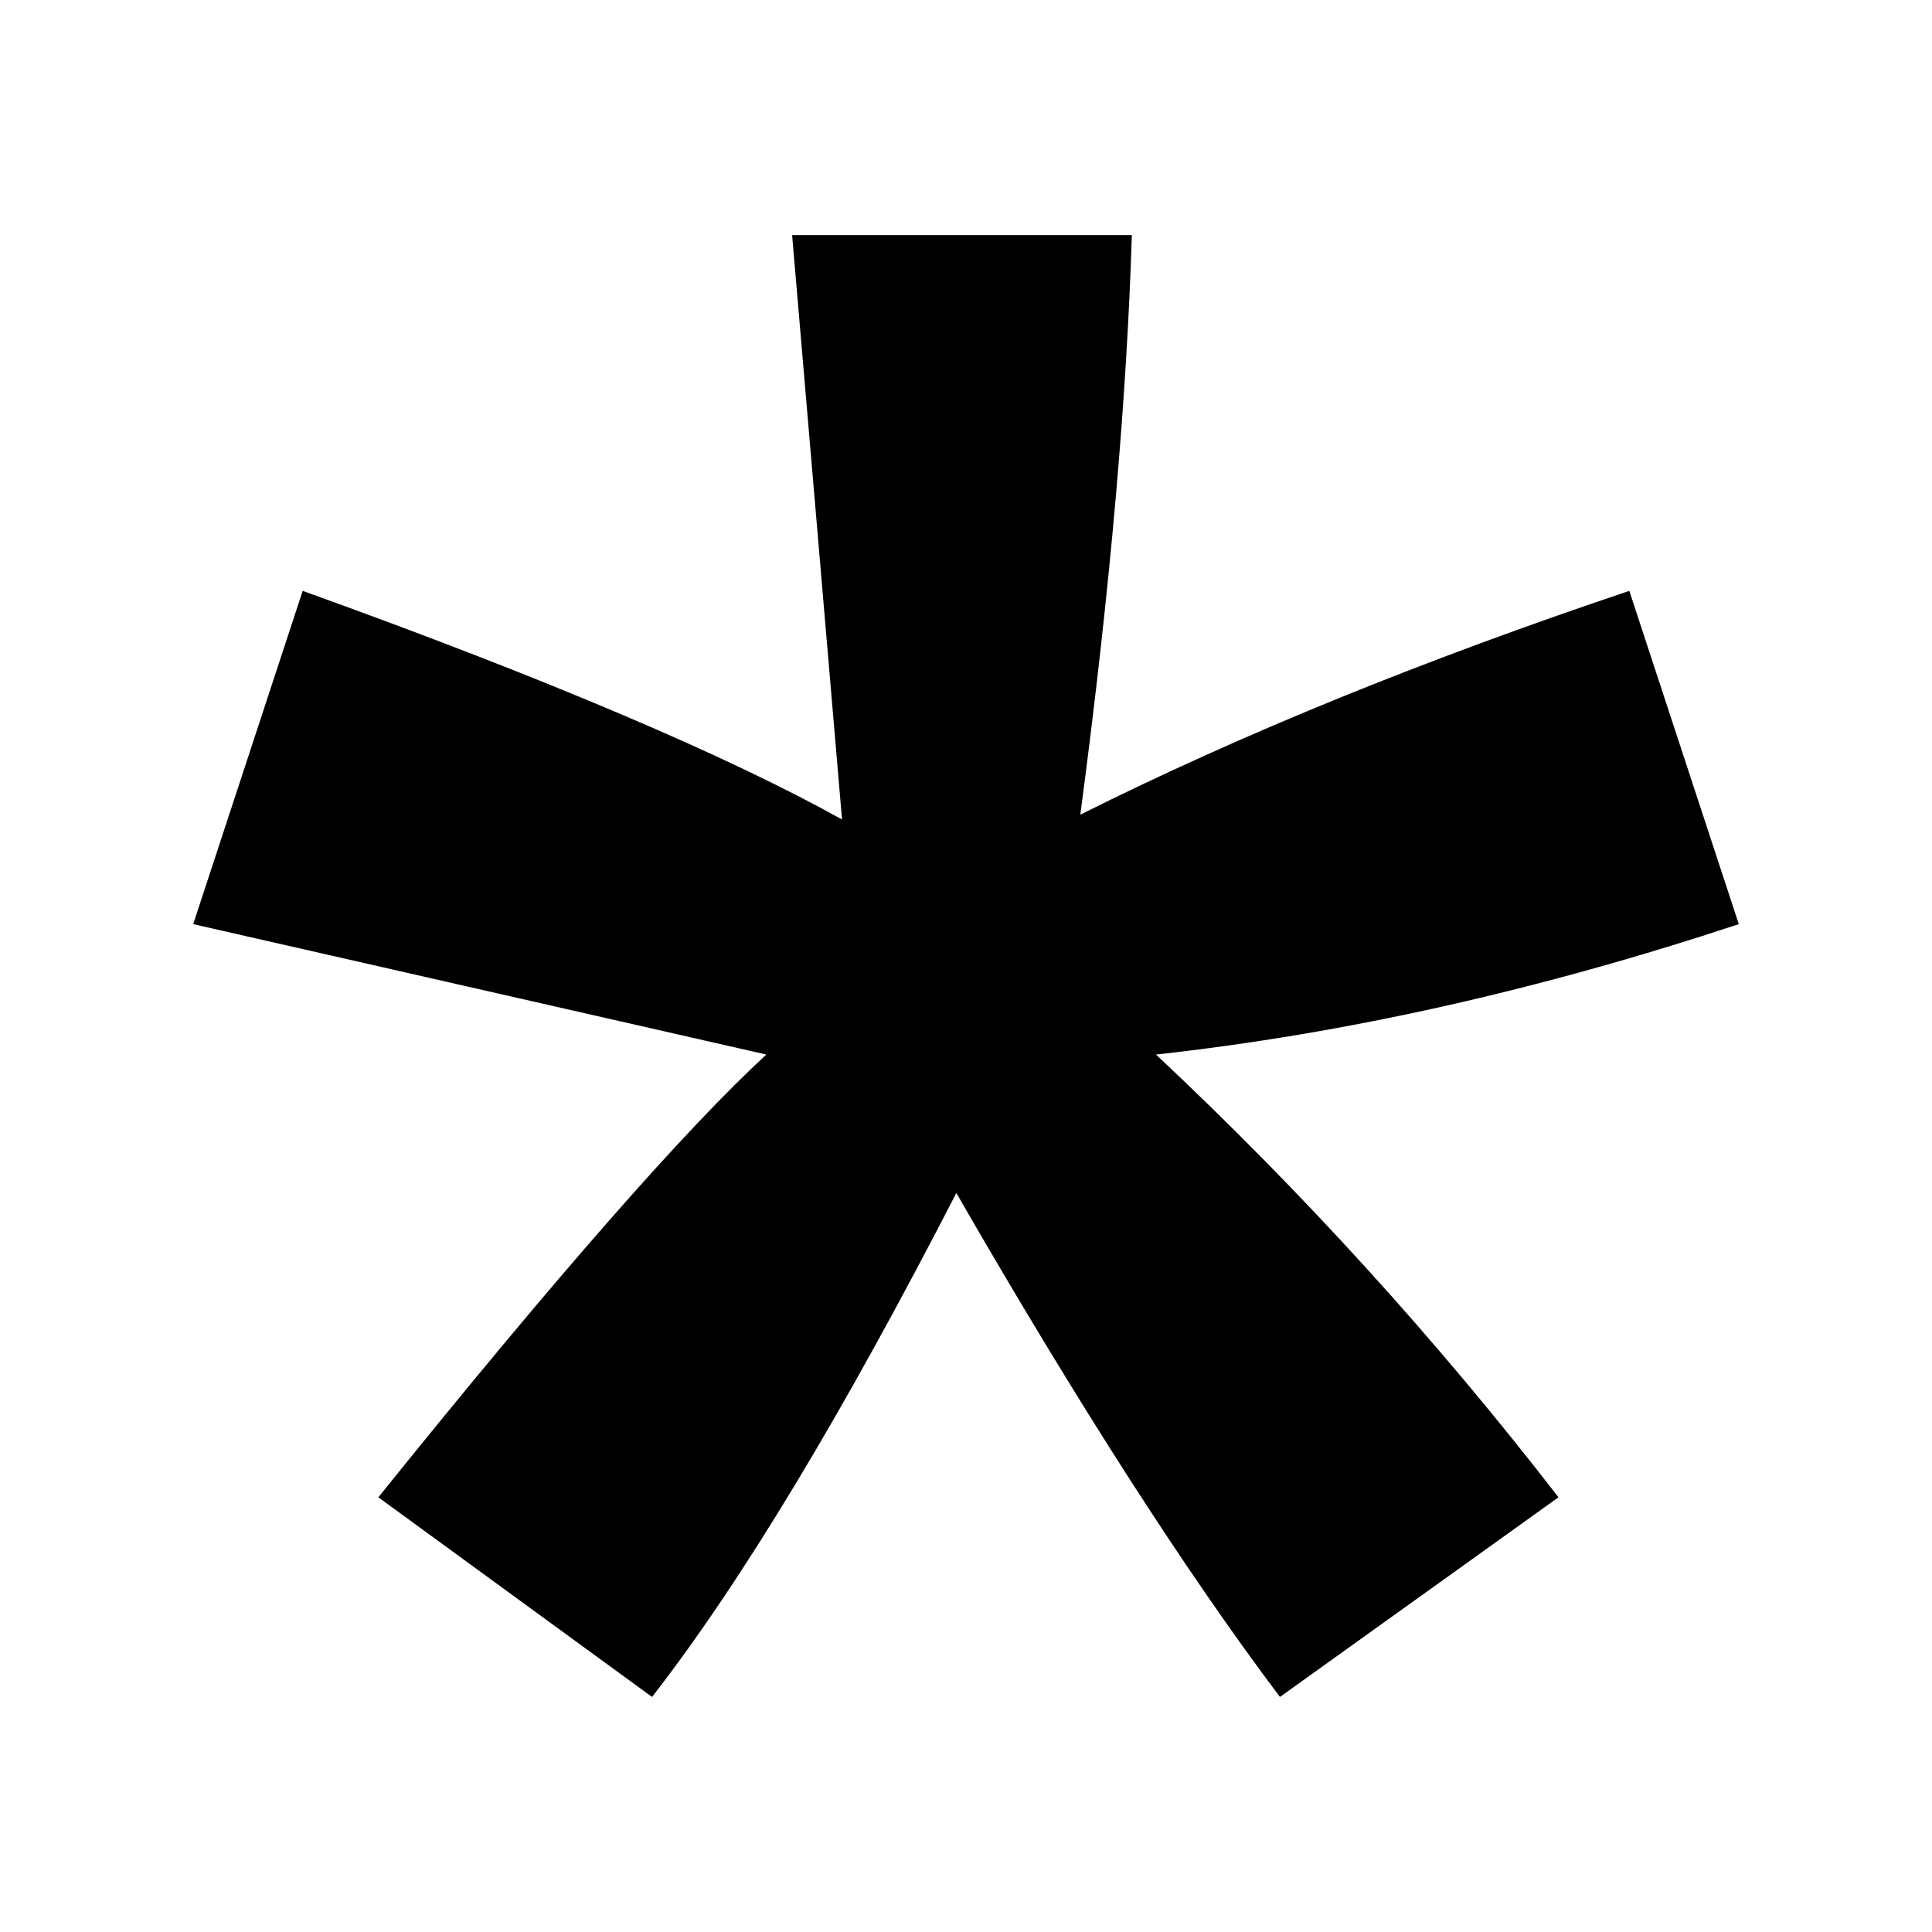
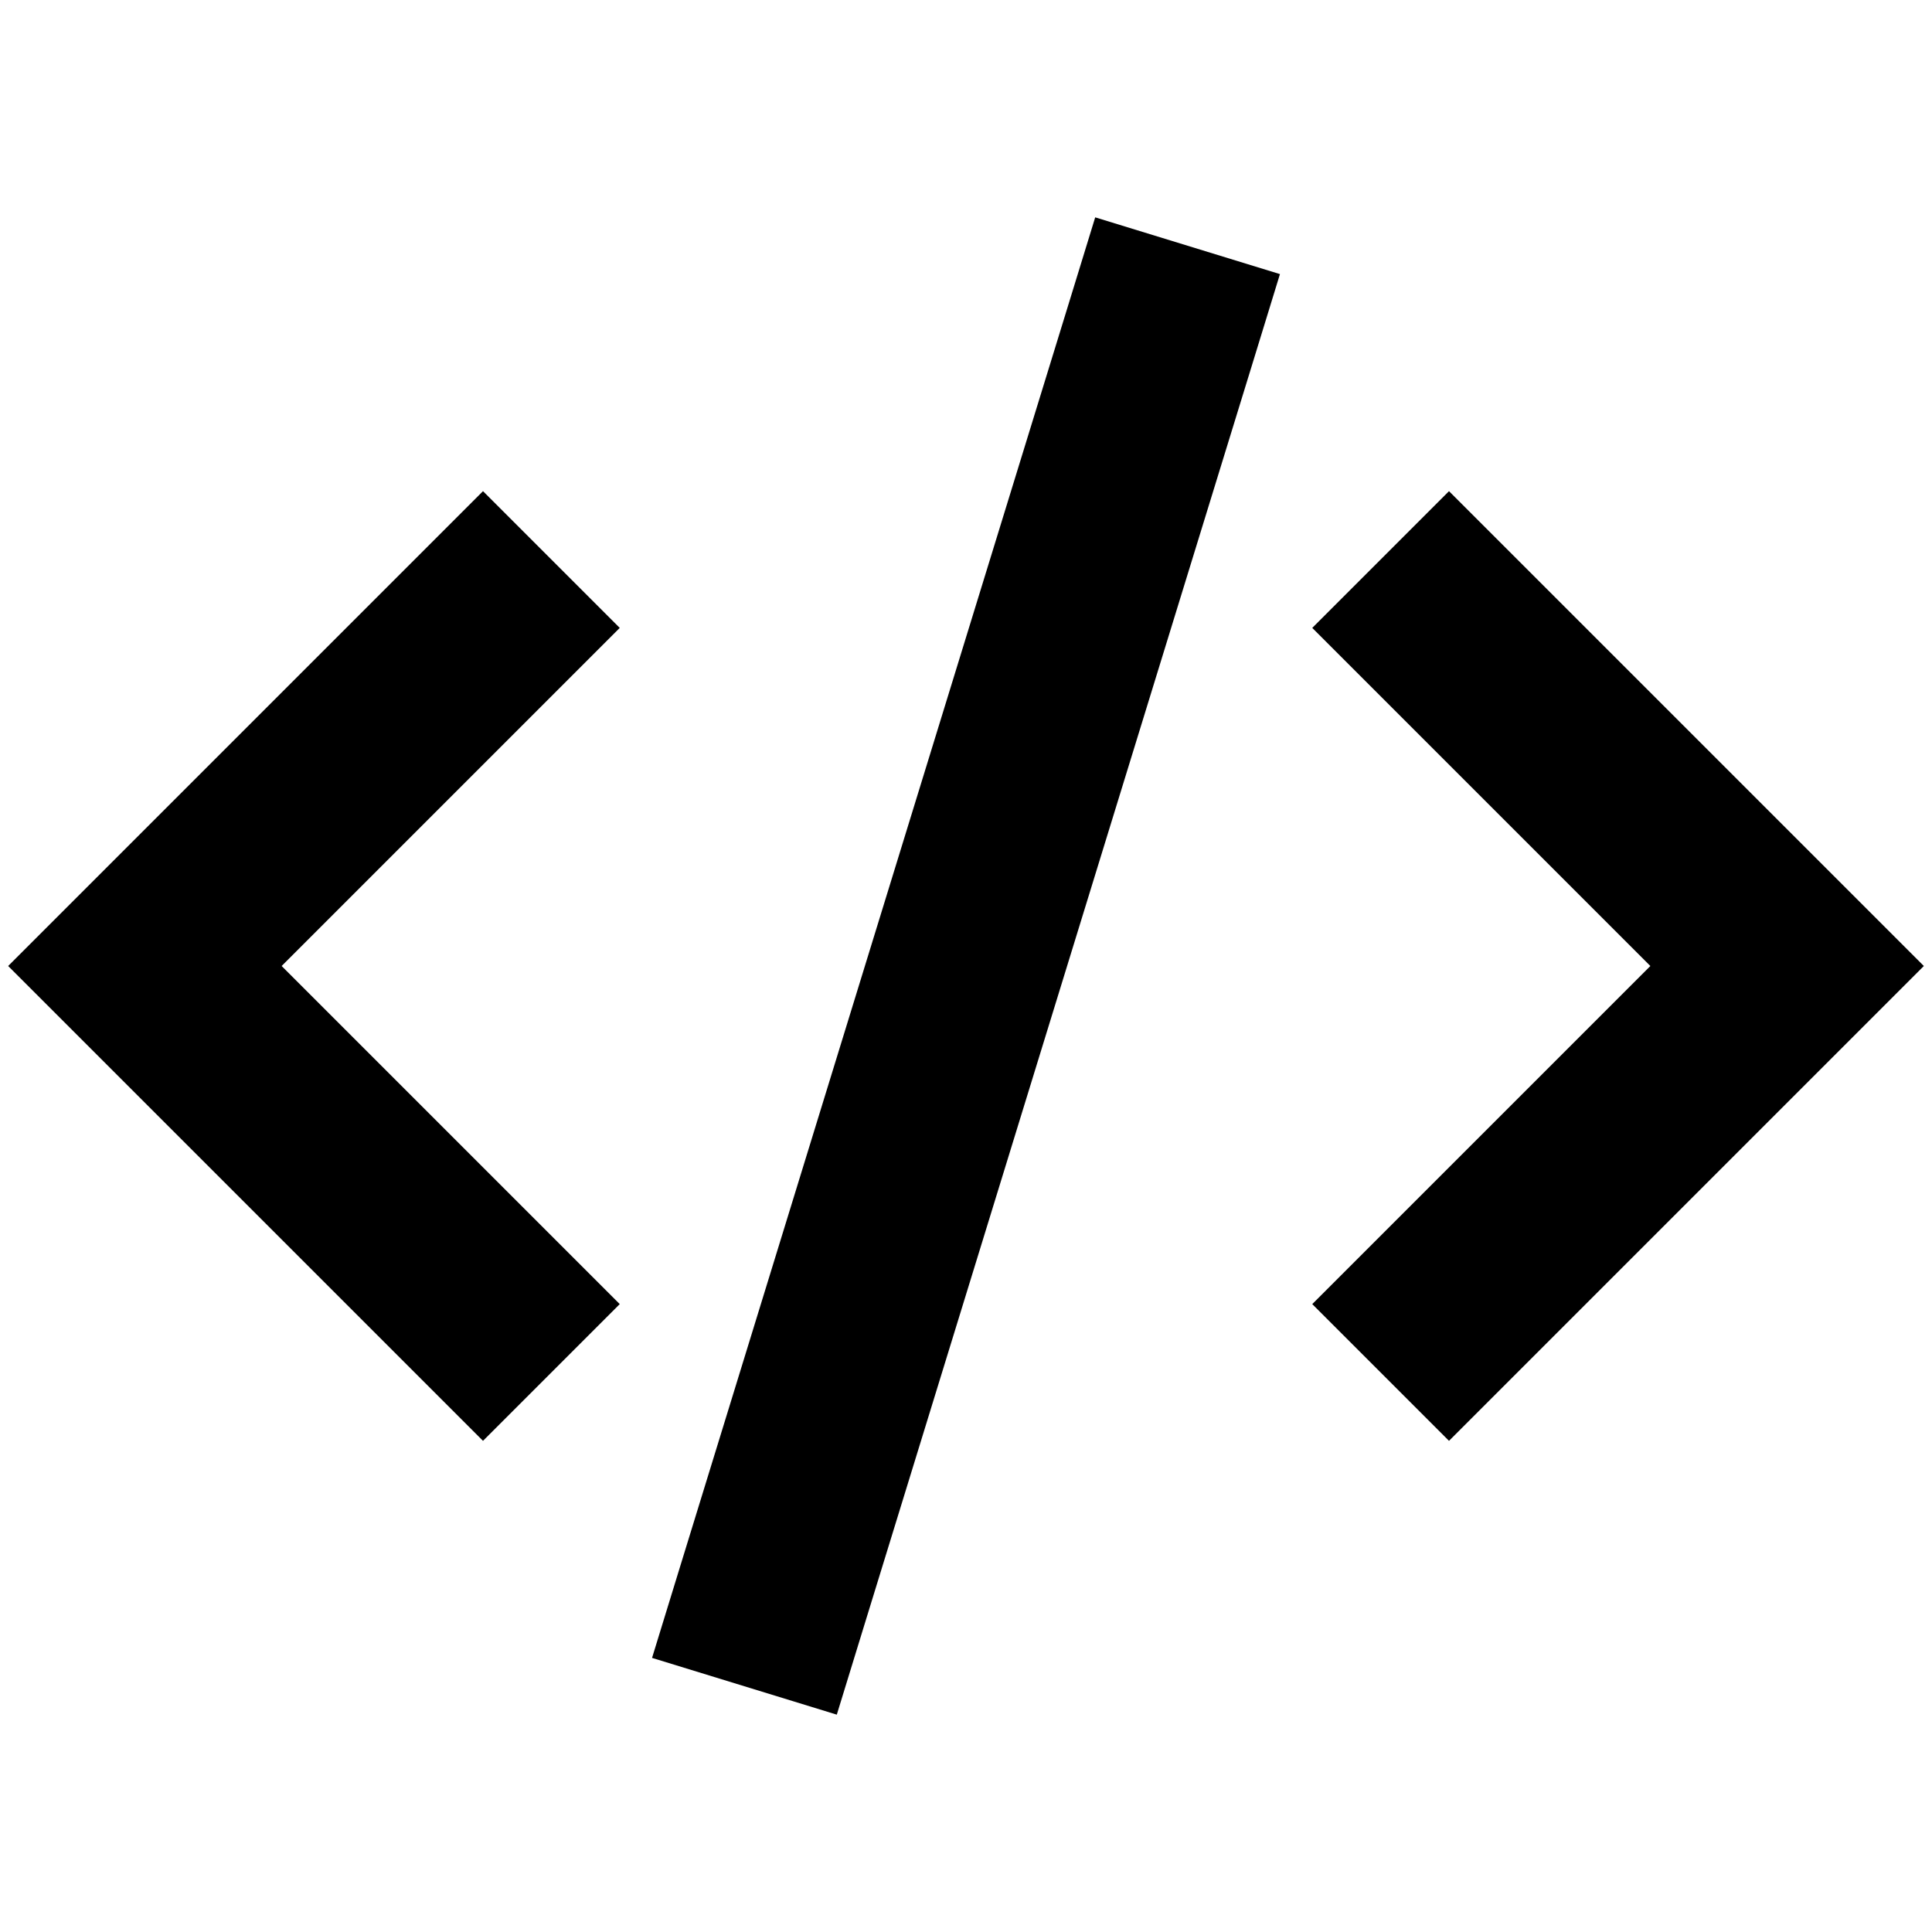
- <svg xmlns="http://www.w3.org/2000/svg" viewBox="0 0 1200 1200">
-   <path d="m1080 574-68-207c-128 43-241 89-341 139 19-143 29-262 32-360H492l31 363c-70-39-182-87-335-142l-68 207 356 81c-49 45-130 137-241 275l170 124c56-72 119-177 189-313 76 132 143 236 201 313l173-124a2327 2327 0 0 0-250-275c118-13 238-40 362-81z" />
+ <svg xmlns="http://www.w3.org/2000/svg" viewBox="0 0 640 640">
+   <path d="m362.8 72-9.4 30.6-128 416-9.4 30.6 61.2 18.8 9.4-30.6 128-416 9.4-30.6zm71.9 136 22.6 22.6 89.4 89.4-89.4 89.4-22.6 22.6 45.3 45.3 22.6-22.6 112-112 22.7-22.7-22.6-22.6-112-112-22.7-22.7ZM160 162.7l-22.6 22.6-112 112L2.7 320l22.6 22.6 112 112 22.7 22.7 45.3-45.3-22.6-22.6L93.3 320l89.4-89.4 22.6-22.6Z" />
</svg>
